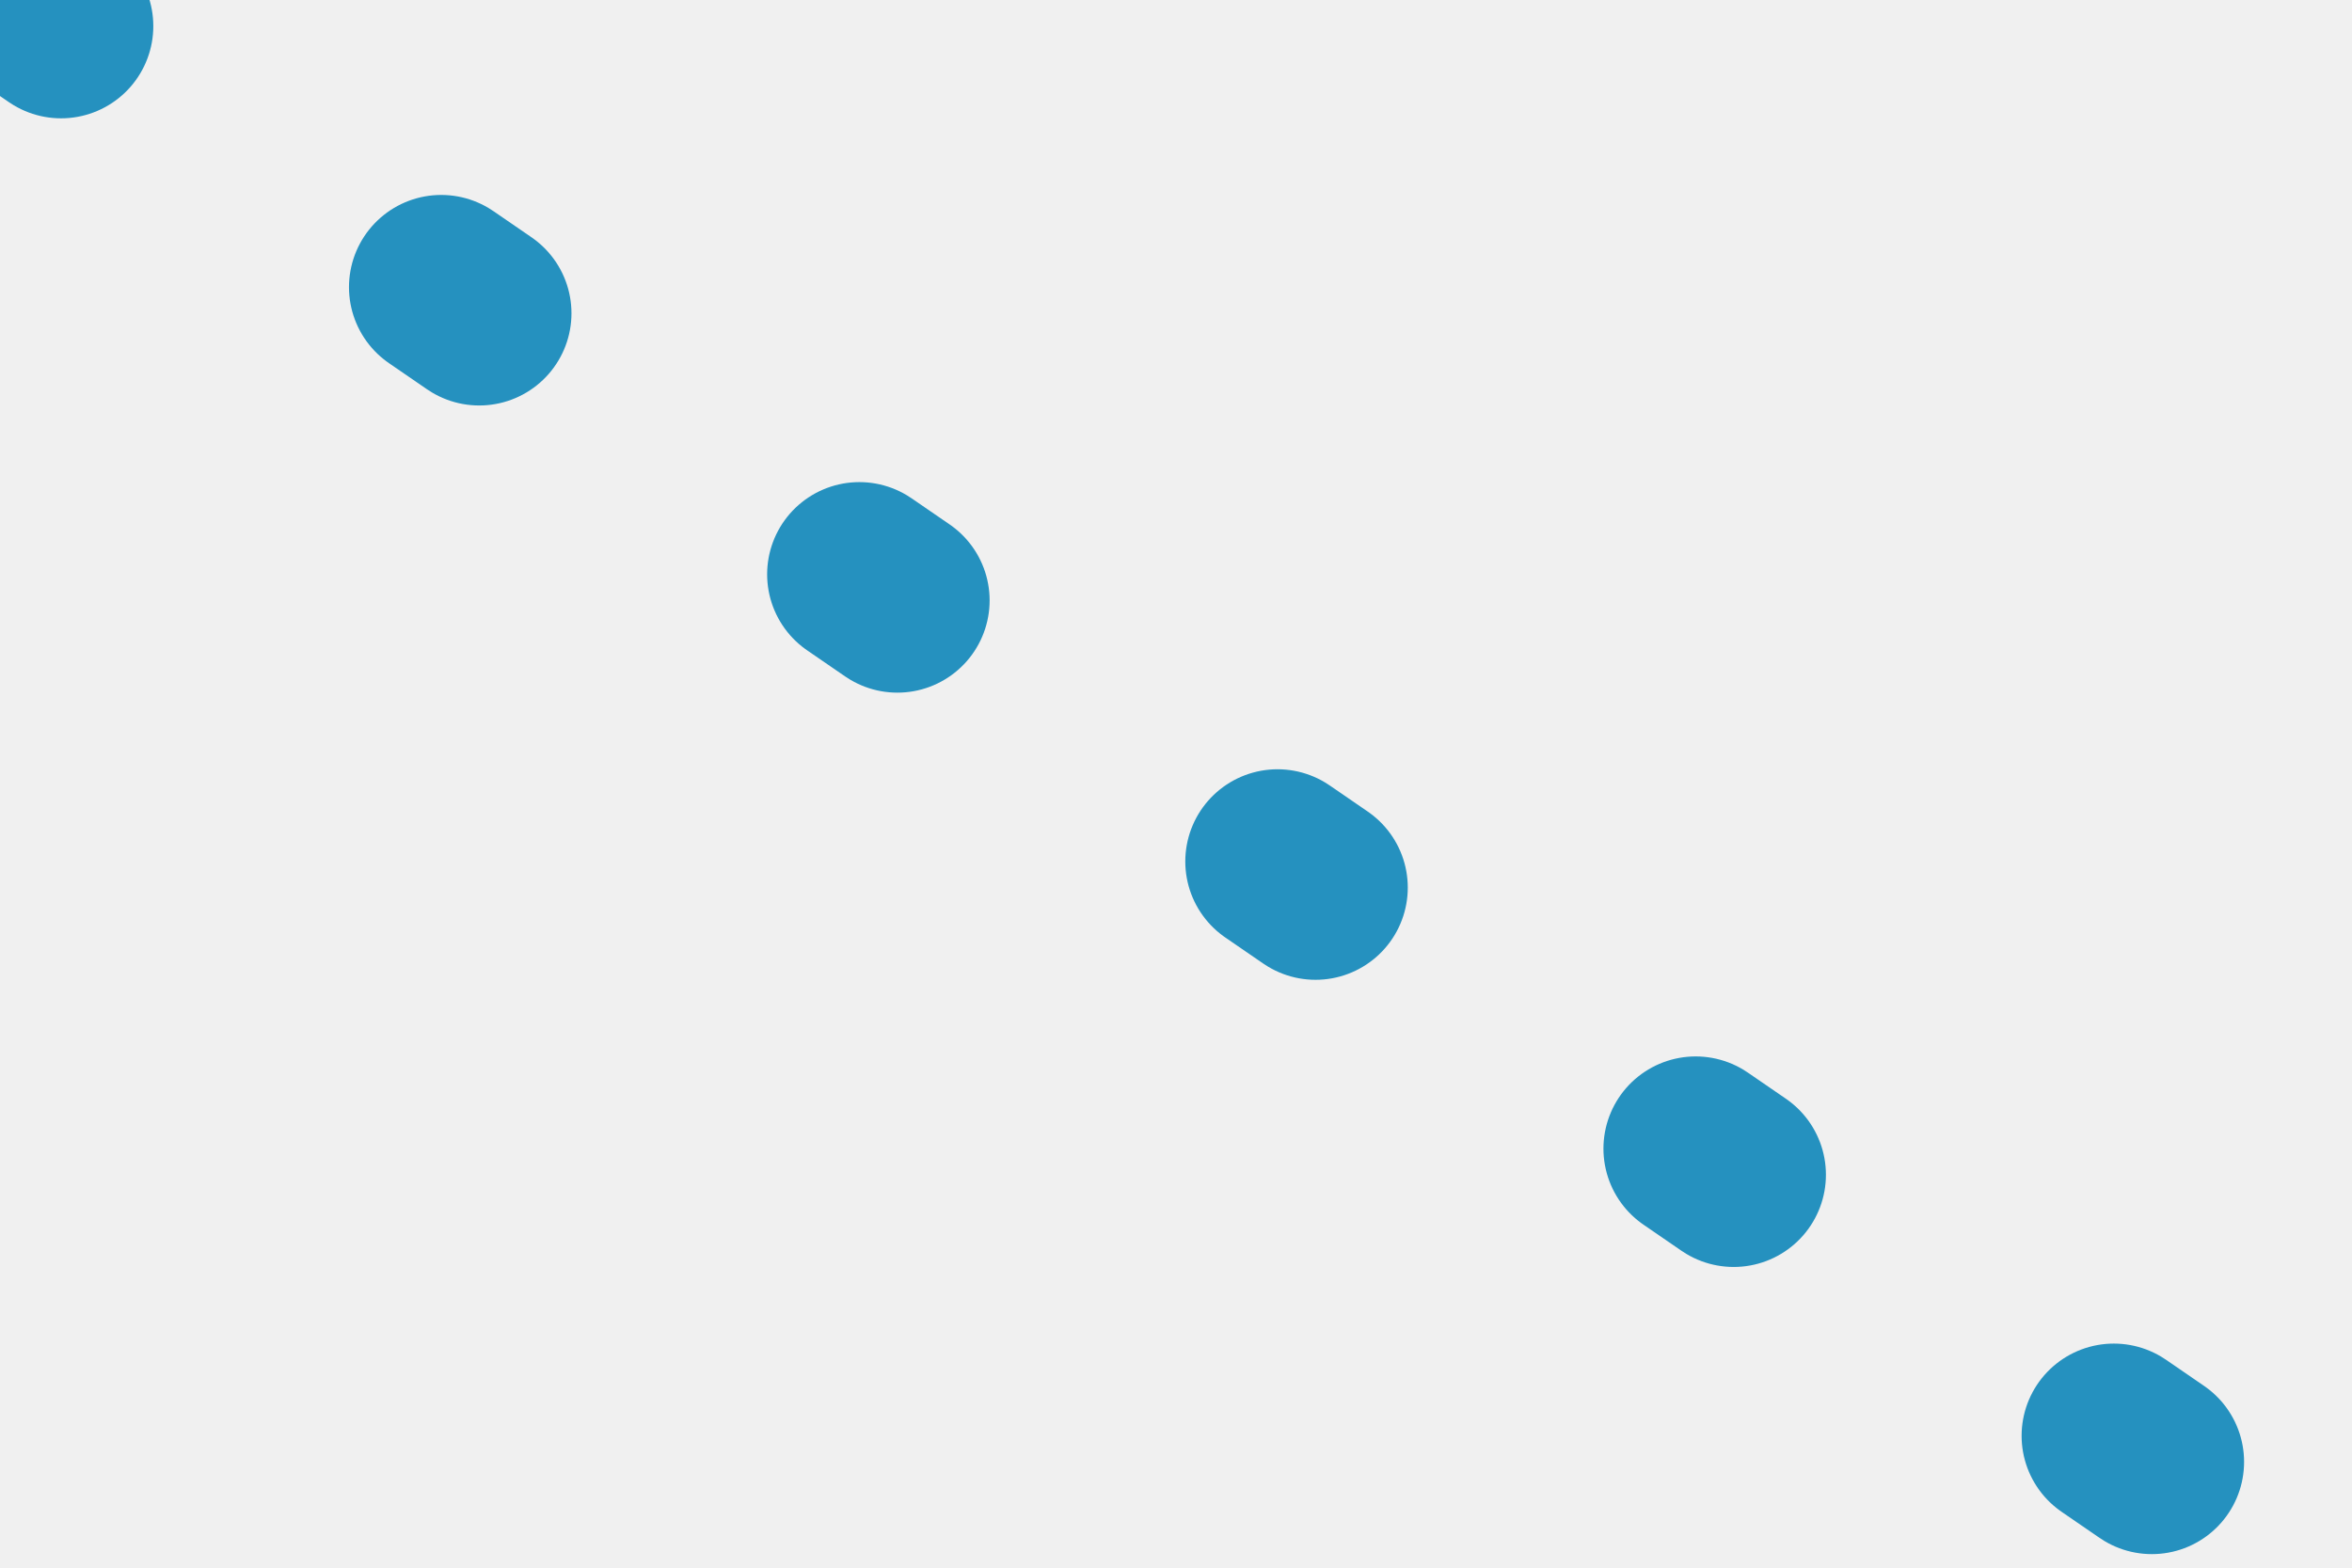
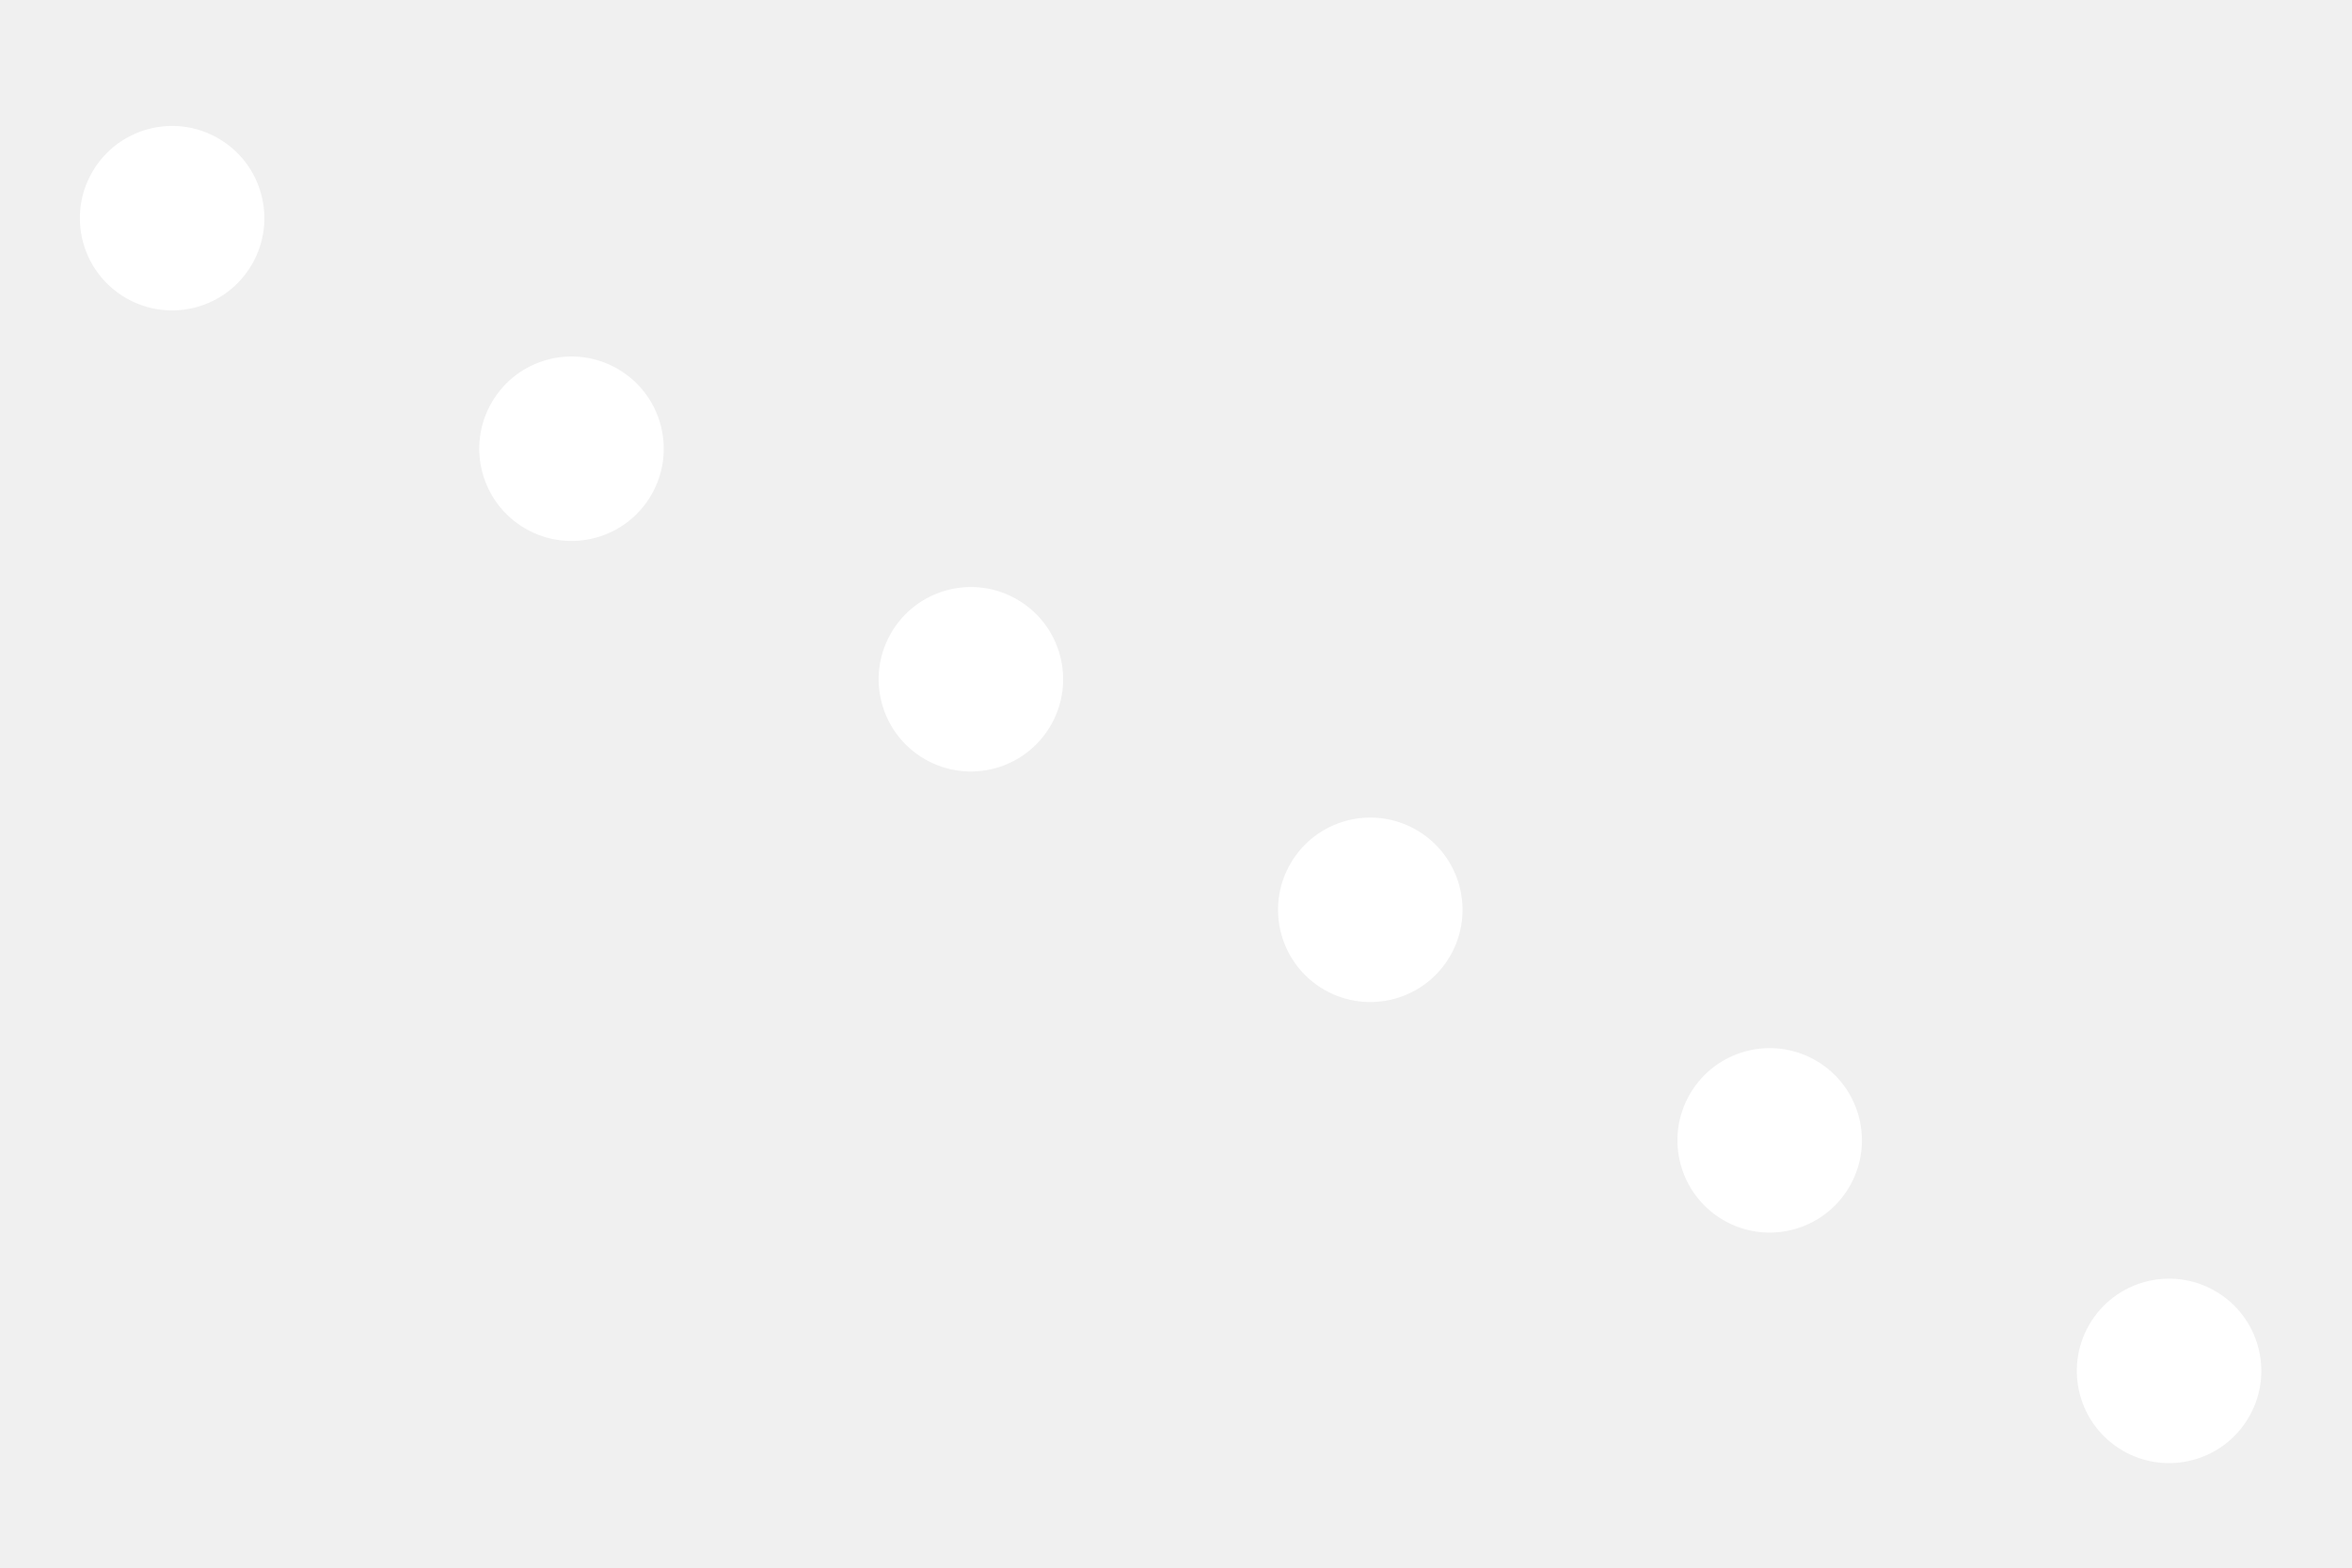
<svg xmlns="http://www.w3.org/2000/svg" width="51" height="34" viewBox="0 0 51 34">
-   <path fill="none" stroke="#2591BF" stroke-width="4" d="M0.5,0 L50,34" stroke-linecap="round" stroke-dasharray="1 10" />
+   <path fill="#FFFFFF" fill-rule="evenodd" d="M0.383,19.232 C-0.722,19.232 -1.617,18.337 -1.617,17.232 C-1.617,16.127 -0.722,15.232 0.383,15.232 C1.487,15.232 2.383,16.127 2.383,17.232 C2.383,18.337 1.487,19.232 0.383,19.232 Z M10.383,19.232 C9.278,19.232 8.383,18.337 8.383,17.232 C8.383,16.127 9.278,15.232 10.383,15.232 C11.487,15.232 12.383,16.127 12.383,17.232 C12.383,18.337 11.487,19.232 10.383,19.232 Z M20.383,19.232 C19.278,19.232 18.383,18.337 18.383,17.232 C18.383,16.127 19.278,15.232 20.383,15.232 C21.487,15.232 22.383,16.127 22.383,17.232 C22.383,18.337 21.487,19.232 20.383,19.232 Z M30.383,19.232 C29.278,19.232 28.383,18.337 28.383,17.232 C28.383,16.127 29.278,15.232 30.383,15.232 C31.487,15.232 32.383,16.127 32.383,17.232 C32.383,18.337 31.487,19.232 30.383,19.232 Z M40.383,19.232 C39.278,19.232 38.383,18.337 38.383,17.232 C38.383,16.127 39.278,15.232 40.383,15.232 C41.487,15.232 42.383,16.127 42.383,17.232 C42.383,18.337 41.487,19.232 40.383,19.232 Z M50.383,19.232 C49.278,19.232 48.383,18.337 48.383,17.232 C48.383,16.127 49.278,15.232 50.383,15.232 C51.487,15.232 52.383,16.127 52.383,17.232 C52.383,18.337 51.487,19.232 50.383,19.232 Z" transform="scale(-1 1) rotate(-30 0 111.962)" />
</svg>
